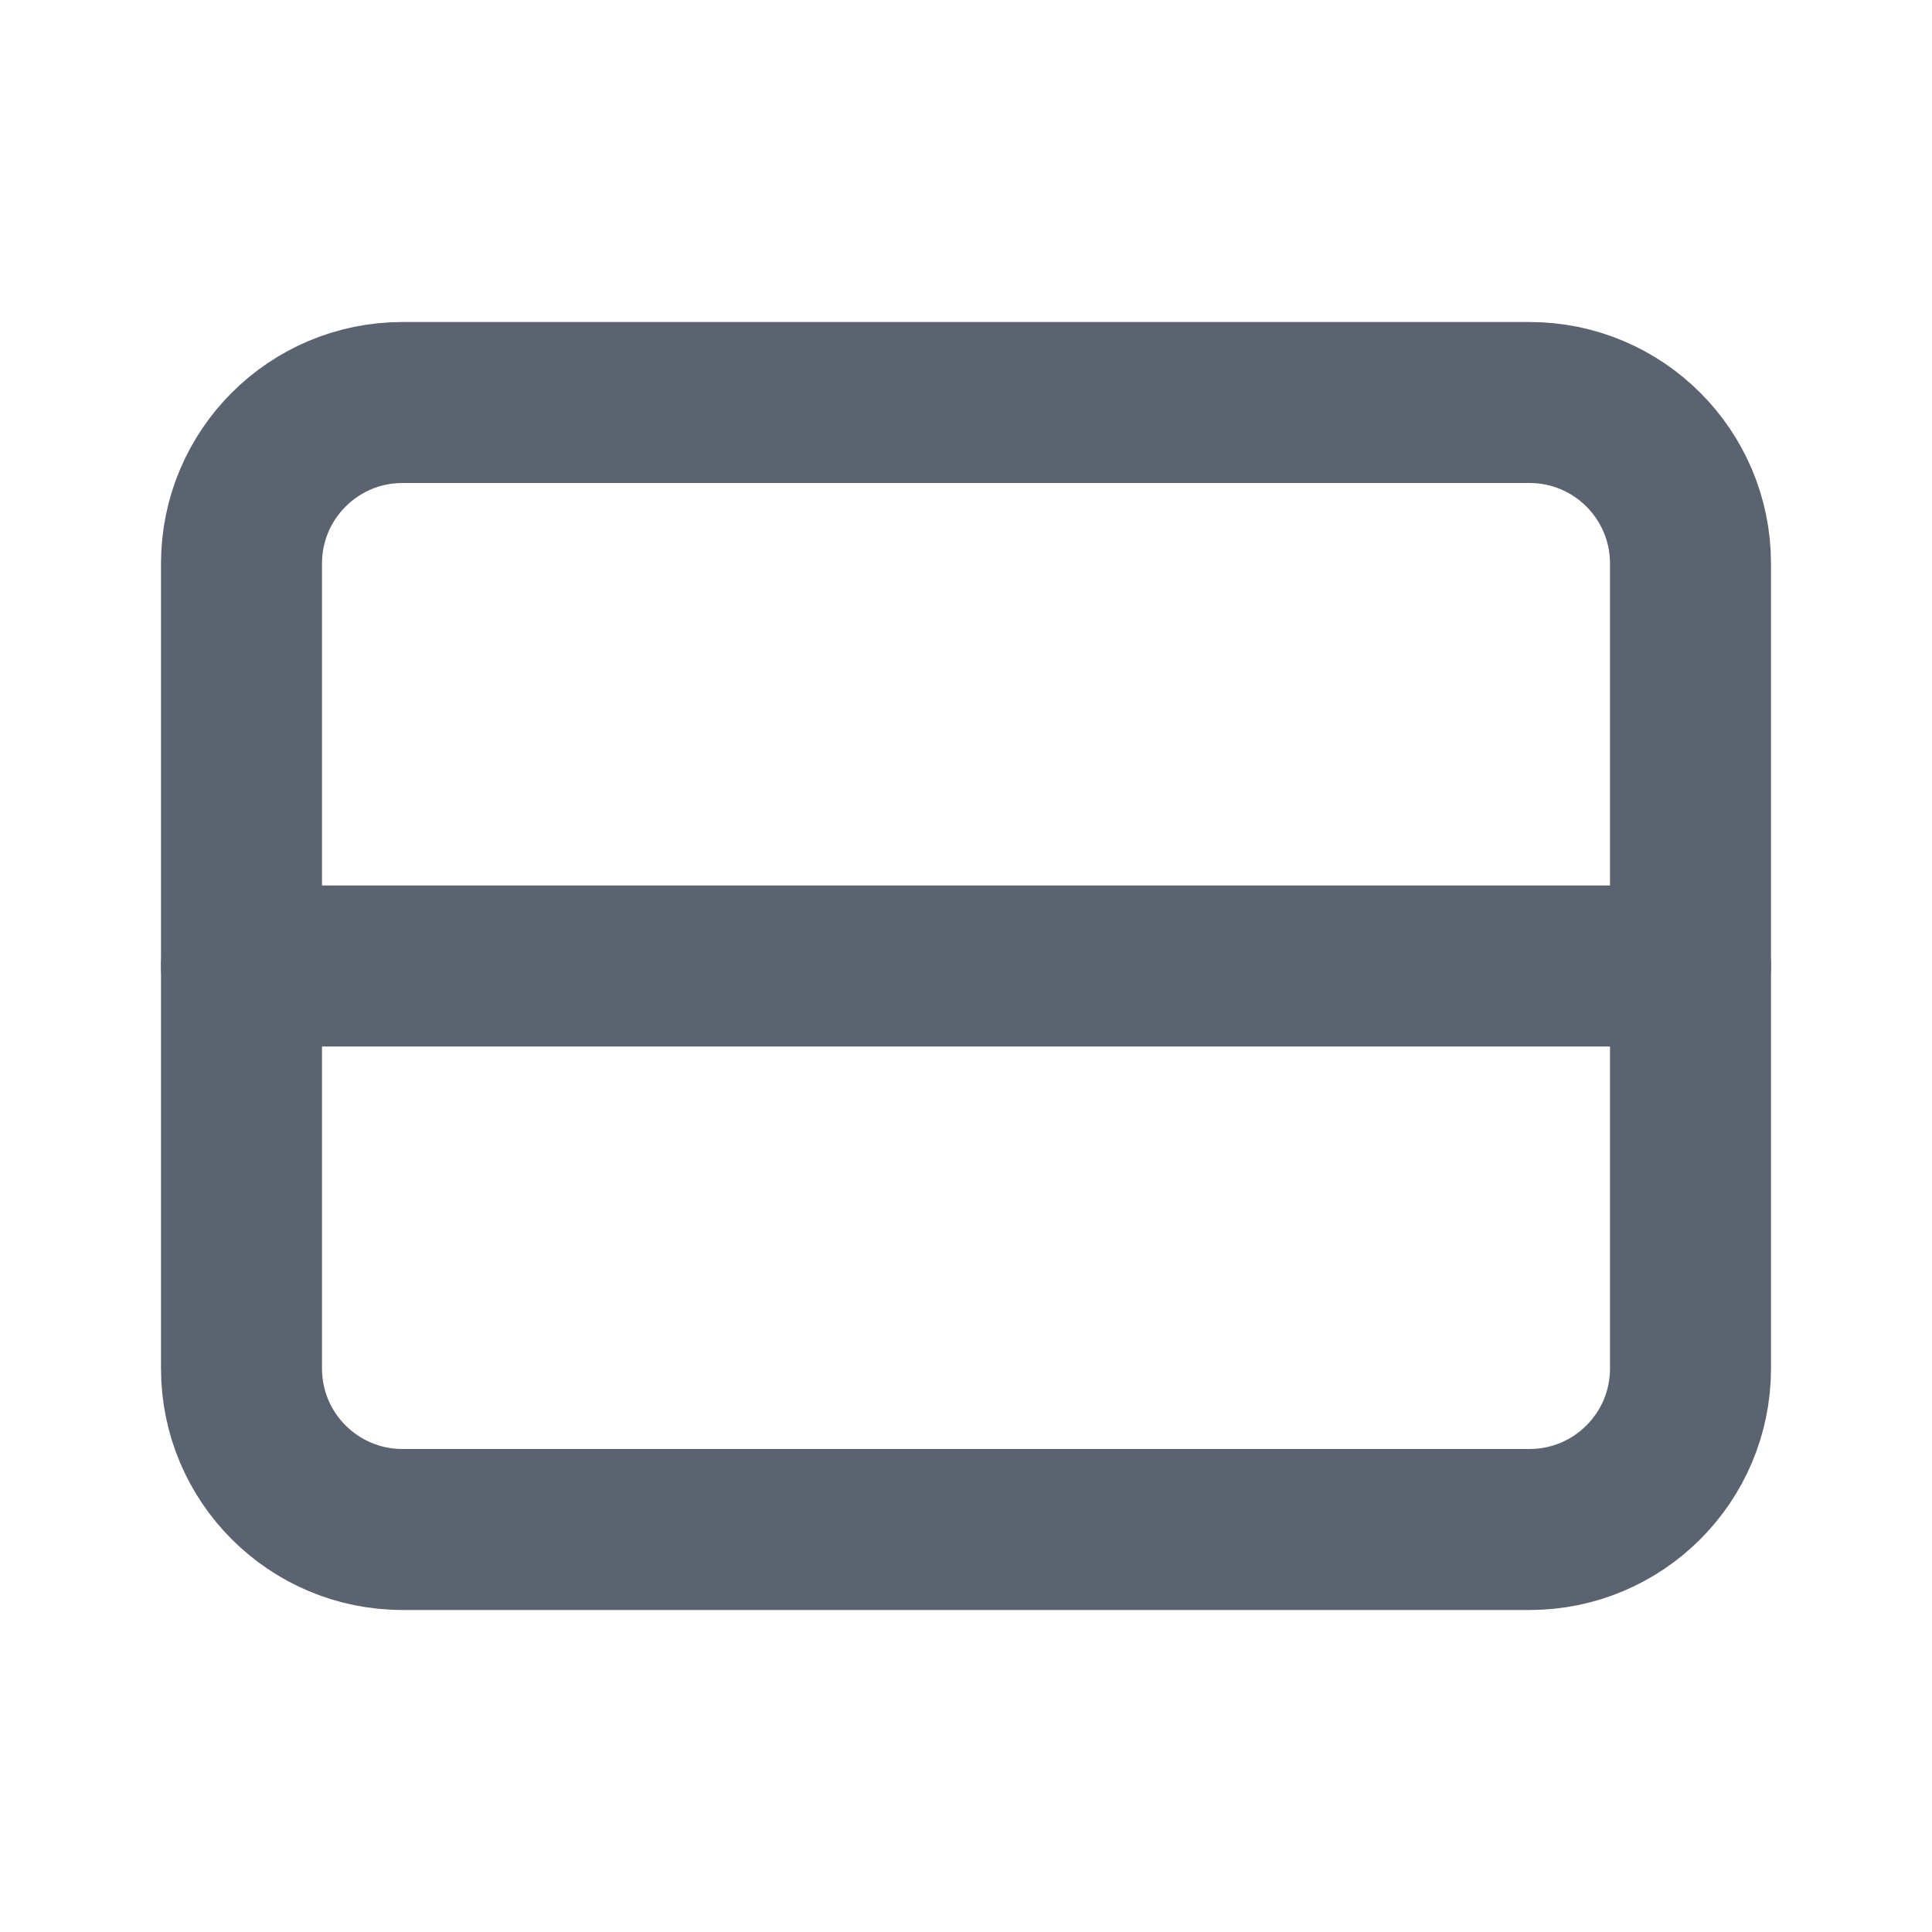
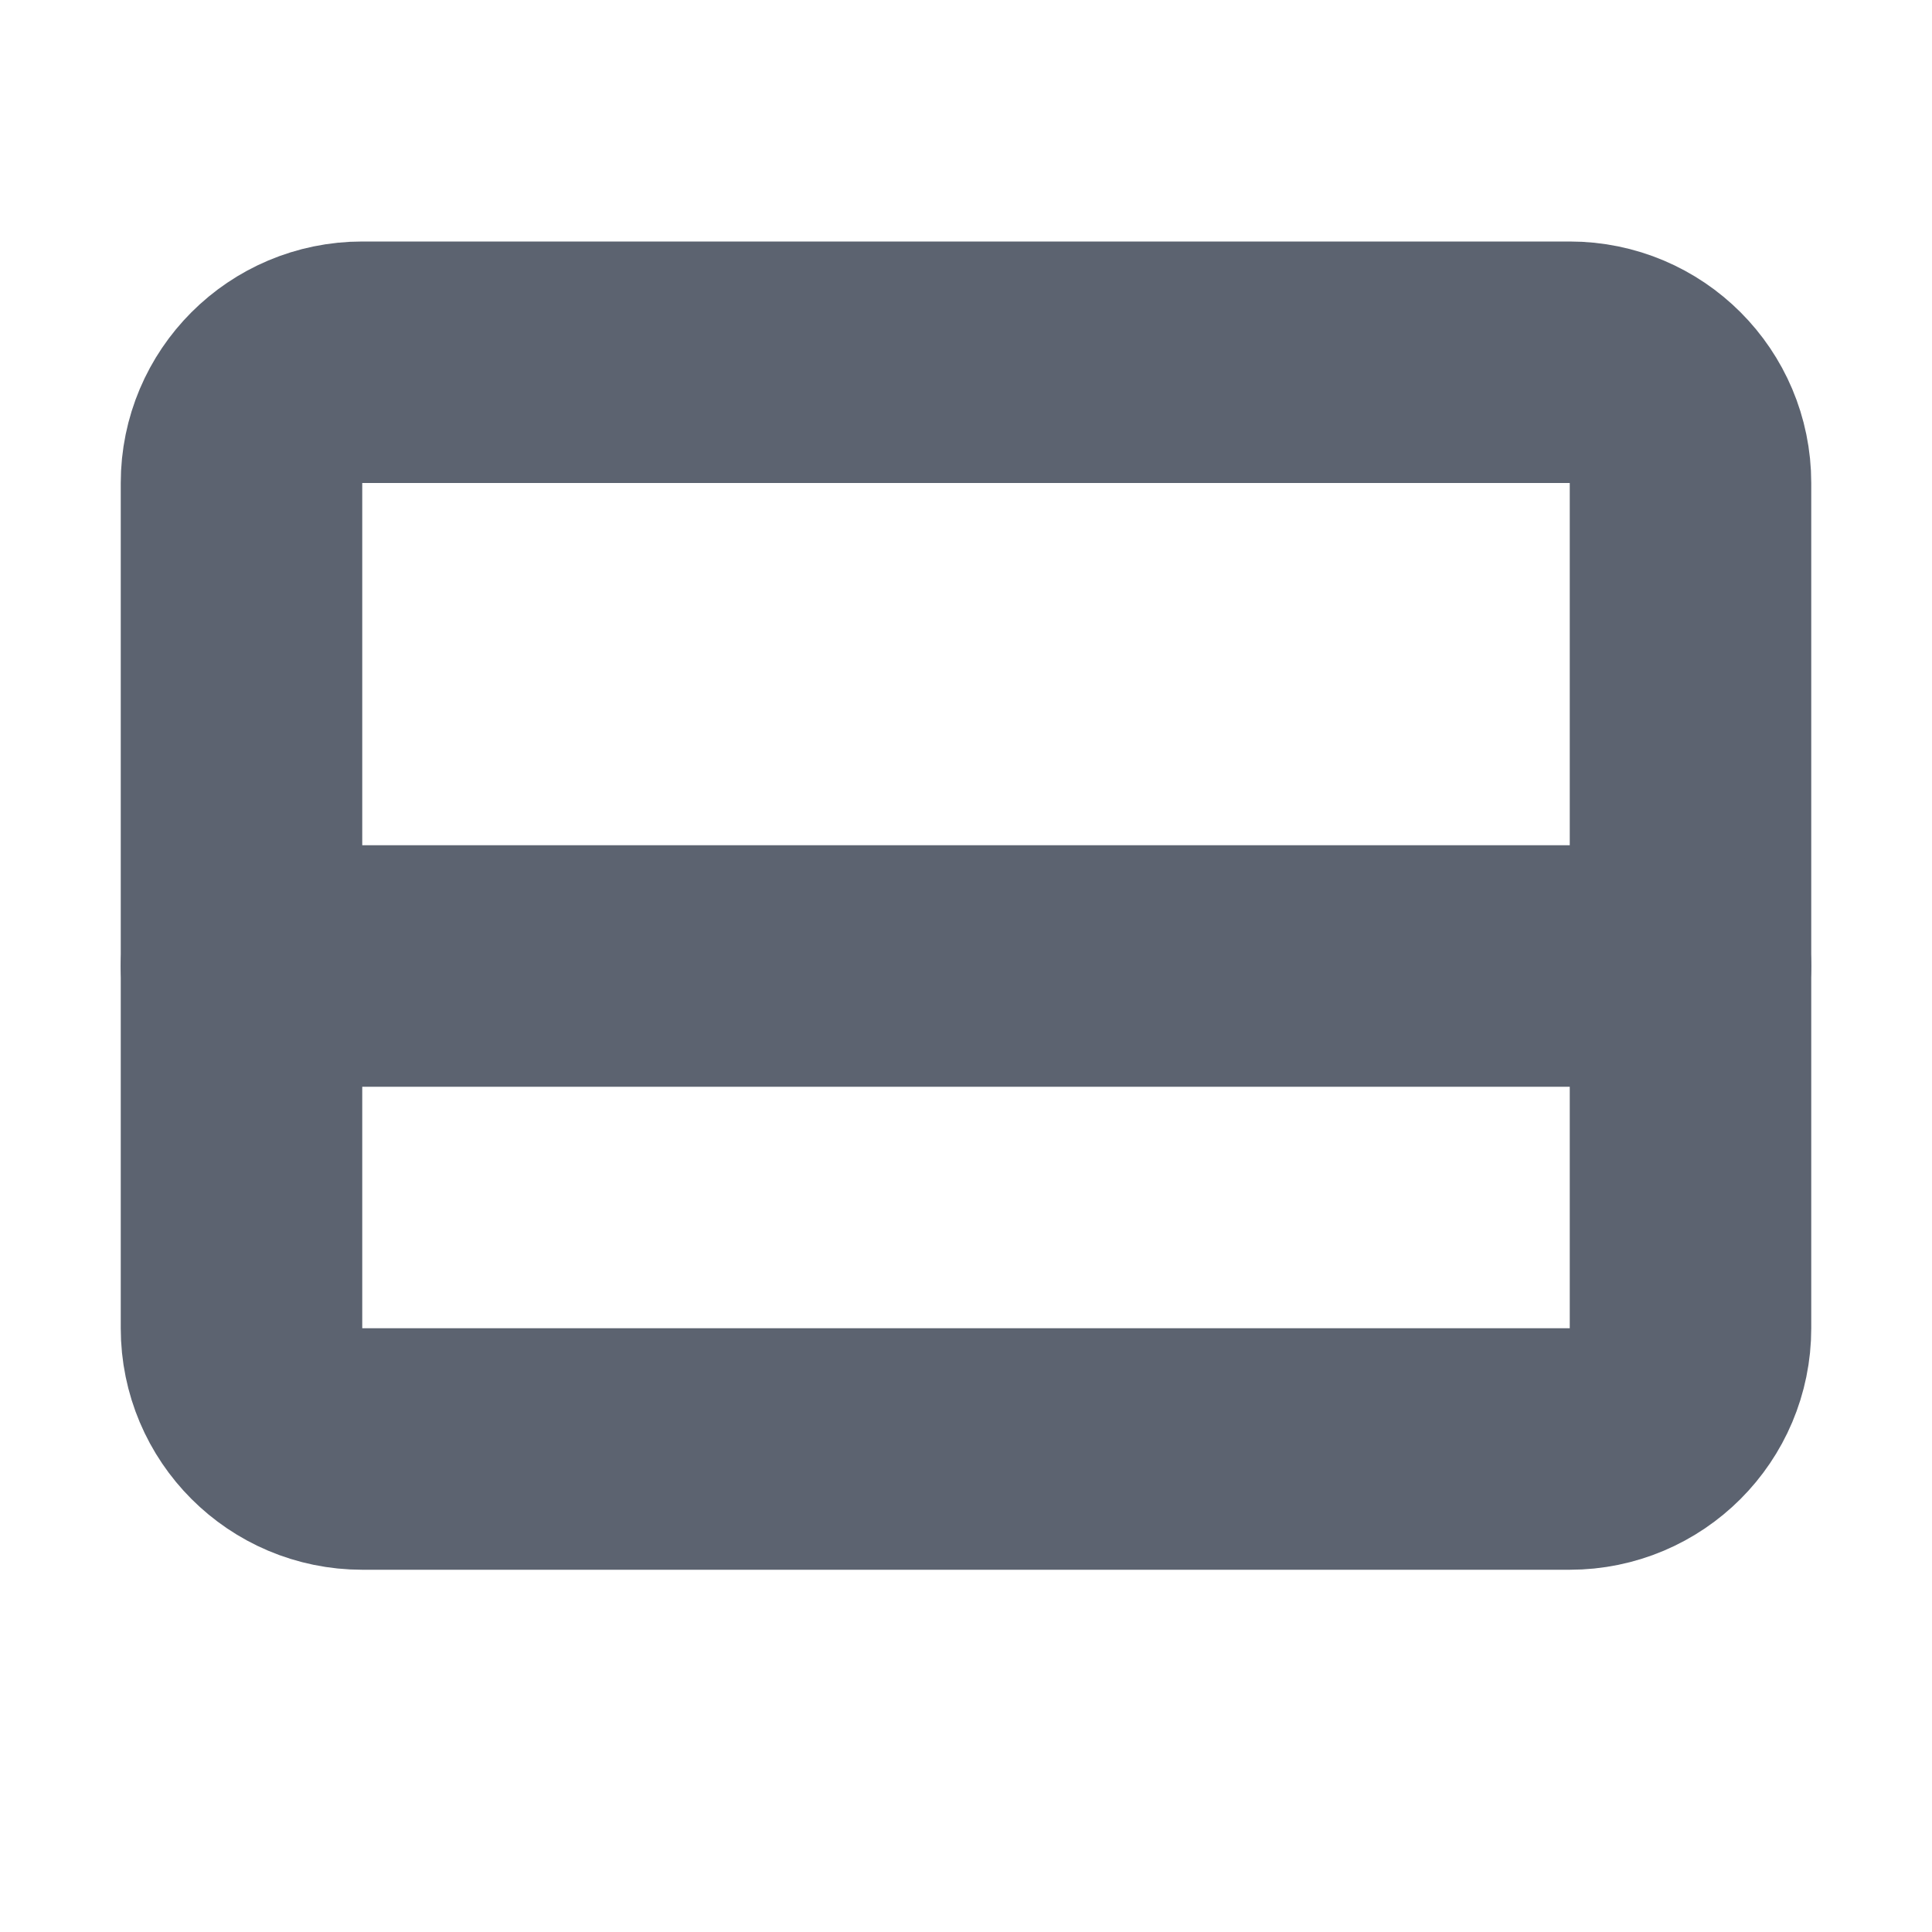
- <svg xmlns="http://www.w3.org/2000/svg" width="24" height="24" viewBox="0 0 24 24" fill="none" stroke="#5C6370" stroke-width="2" stroke-linecap="round" stroke-linejoin="round">
-   <rect x="3" y="5" width="18" height="14" rx="2" ry="2" />
-   <line x1="3" y1="12" x2="21" y2="12" />
+ <svg xmlns="http://www.w3.org/2000/svg" width="16" height="16" viewBox="0 0 16 16" fill="none" stroke="#5C6370" stroke-width="2" stroke-linecap="round" stroke-linejoin="round">
+   <rect x="2" y="3" width="12" height="9" rx="1" ry="1" />
+   <line x1="2" y1="8" x2="14" y2="8" />
</svg>
